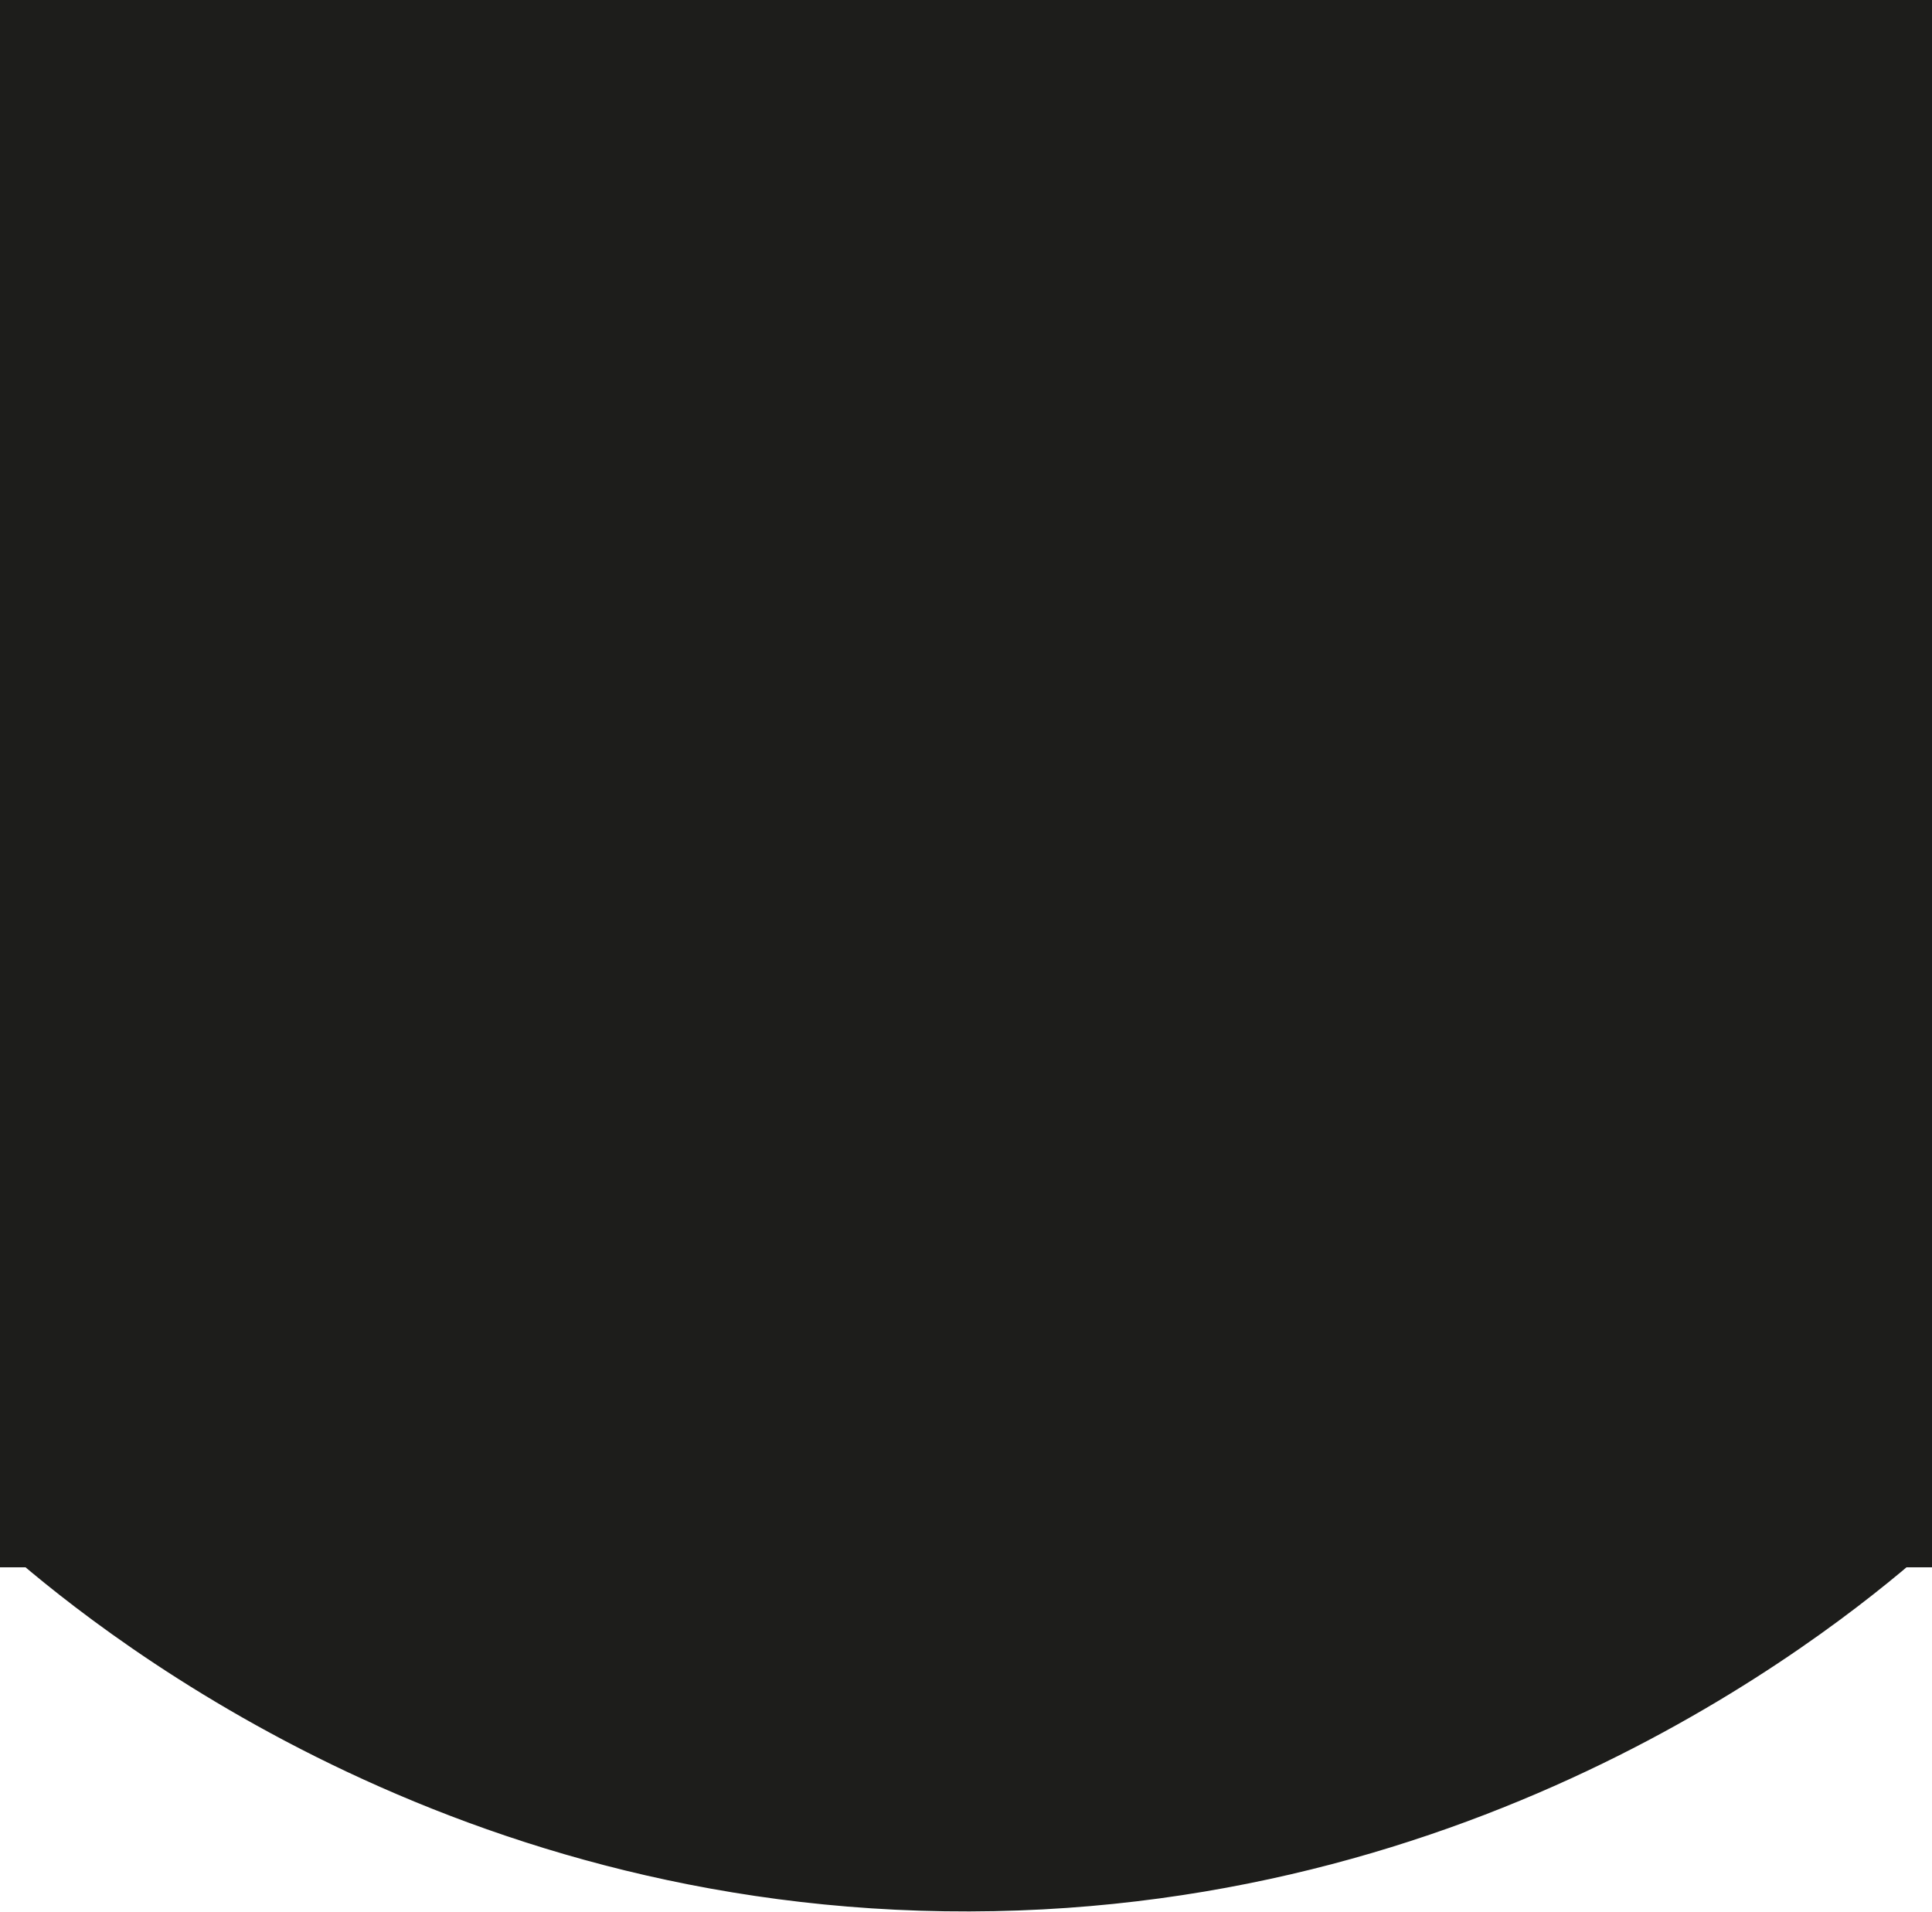
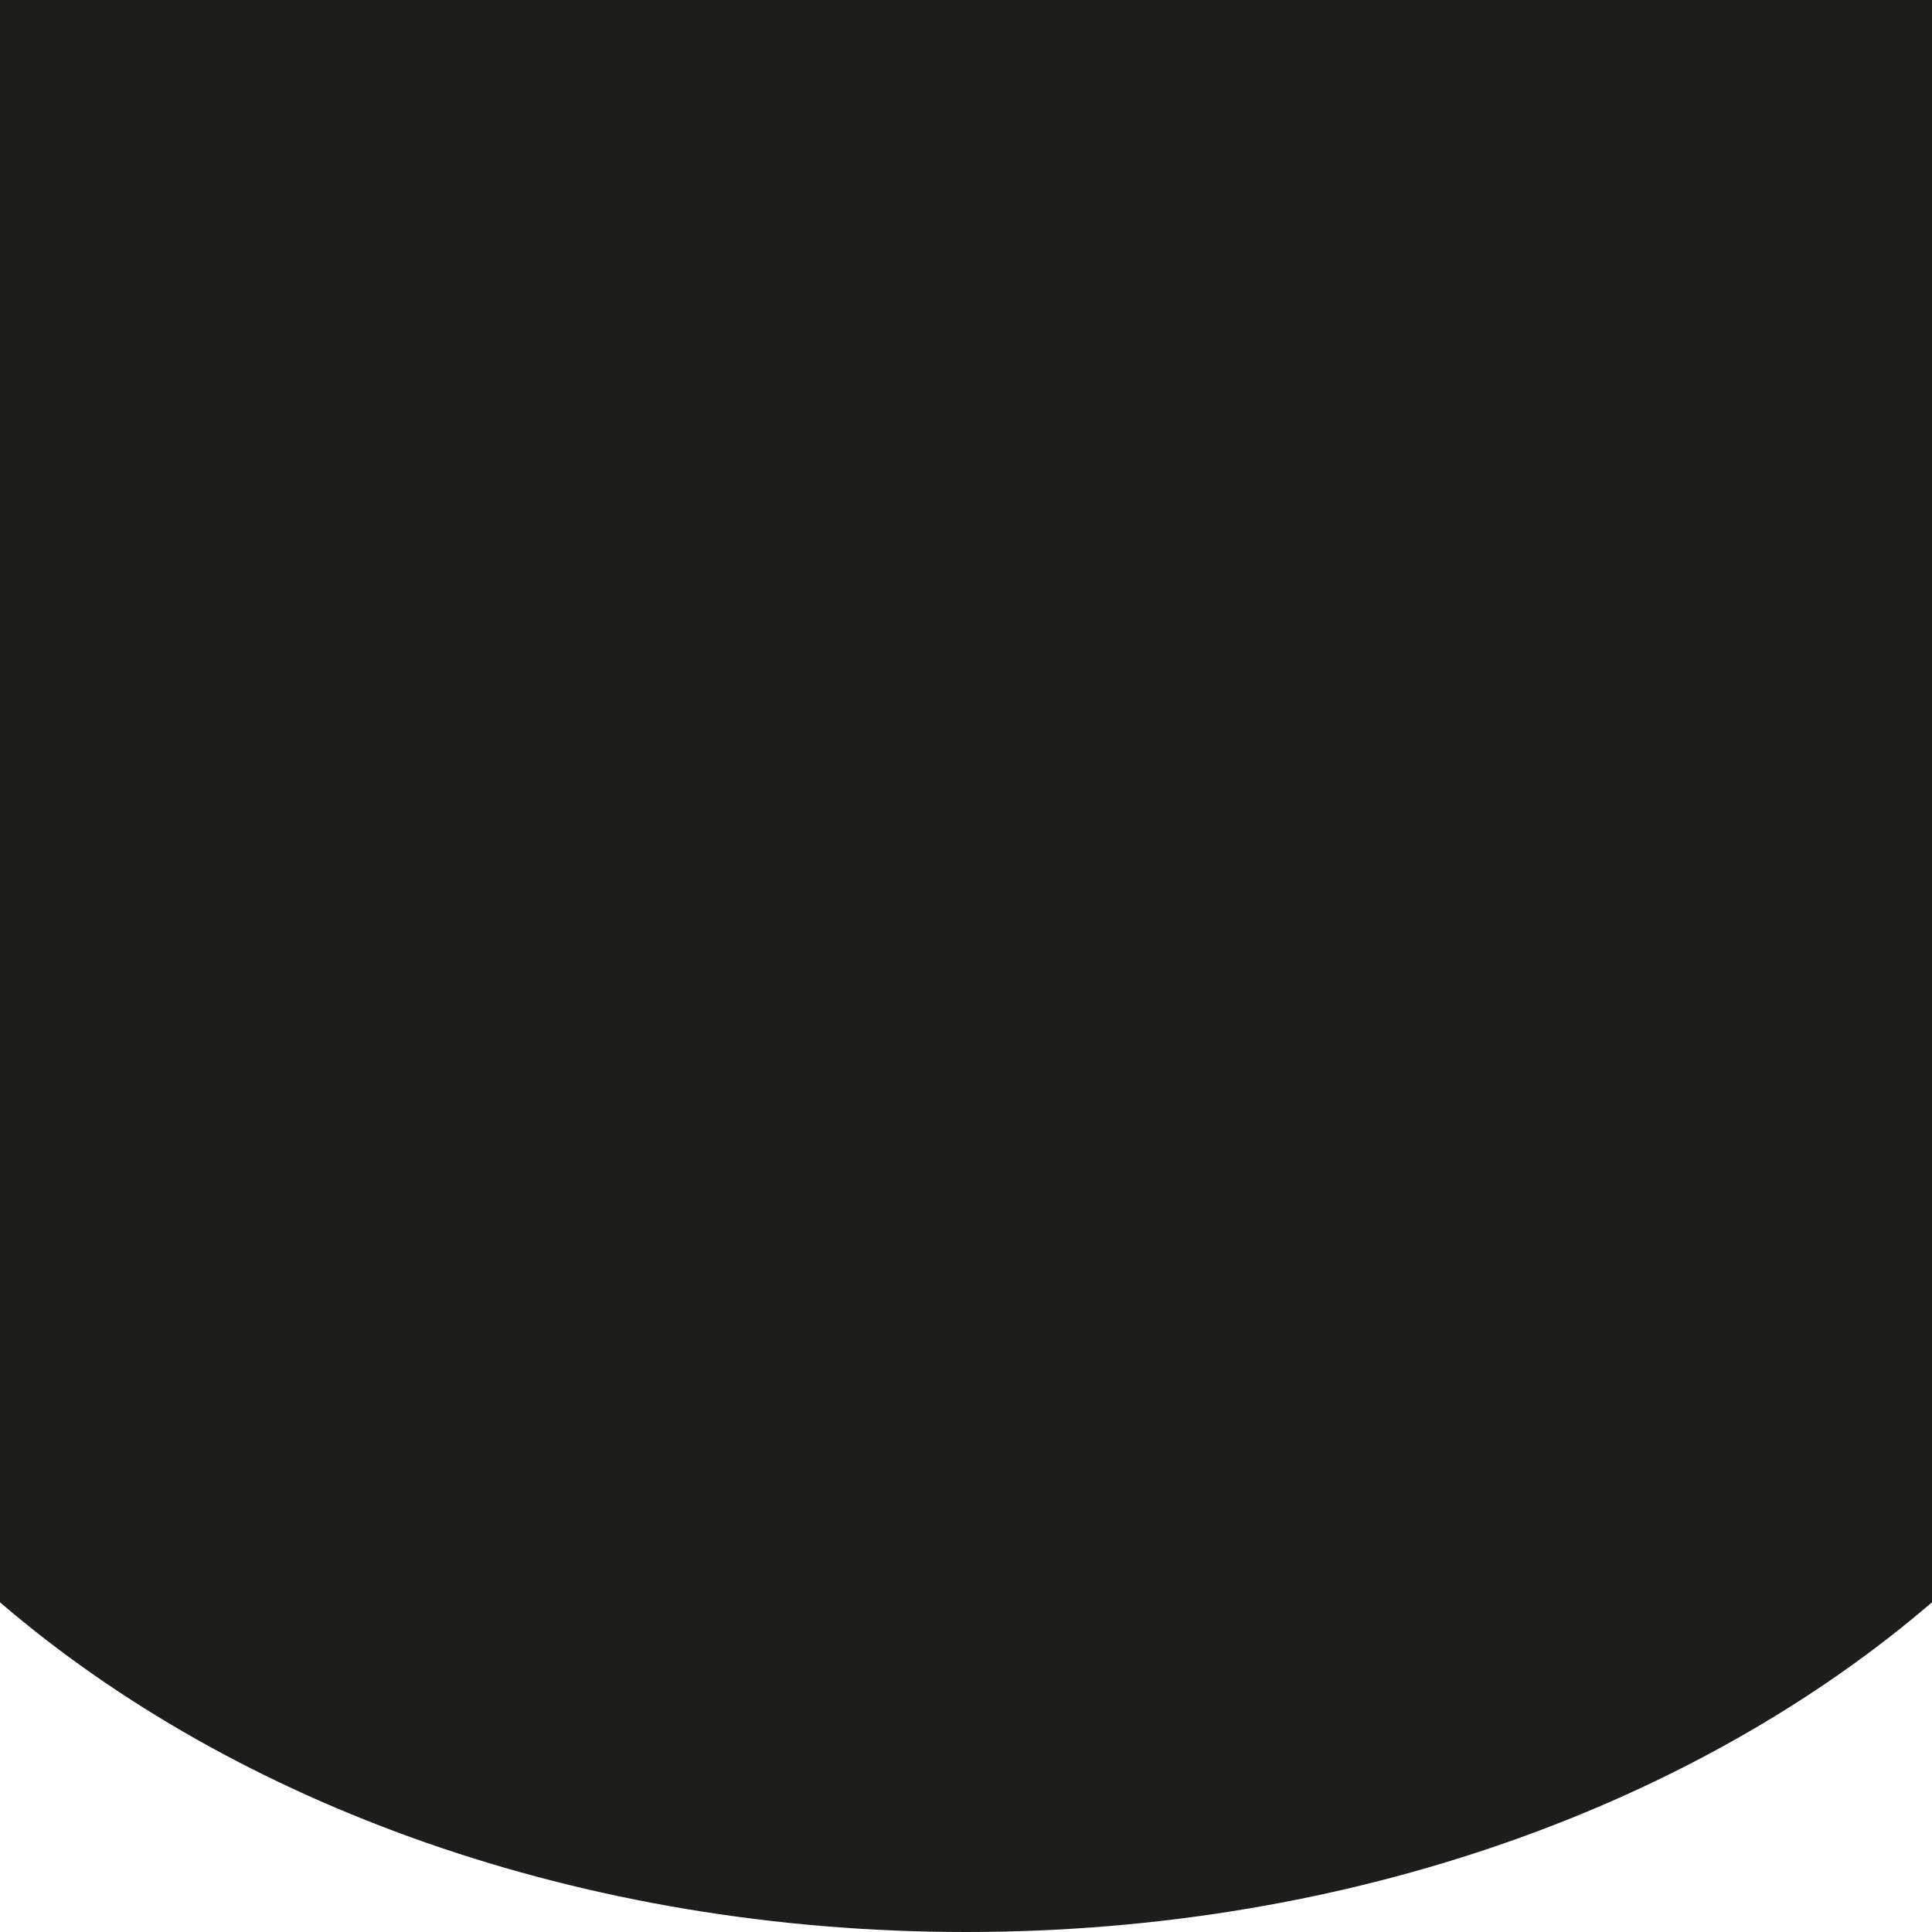
- <svg xmlns="http://www.w3.org/2000/svg" id="Livello_1" data-name="Livello 1" viewBox="0 0 401 396.7">
+ <svg xmlns="http://www.w3.org/2000/svg" id="Livello_1" data-name="Livello 1" viewBox="0 0 400 400">
  <defs>
    <style>
      .cls-1 {
        fill: #1d1d1b;
-         stroke: #1d1d1b;
-         stroke-miterlimit: 10;
      }
    </style>
  </defs>
-   <path class="cls-1" d="M400,324.29H0V0H400Z" transform="translate(0.5 0.5)" />
-   <path class="cls-1" d="M0,320c17.19,15.18,90,76,200.72,75.71,109.86-.26,182-60.4,199.28-75.71" transform="translate(0.5 0.5)" />
+   <path class="cls-1" d="M400,68.26V0H0V331.74C48.72,373.58,120.26,400,200,400s151.28-26.42,200-68.26Z" />
</svg>
